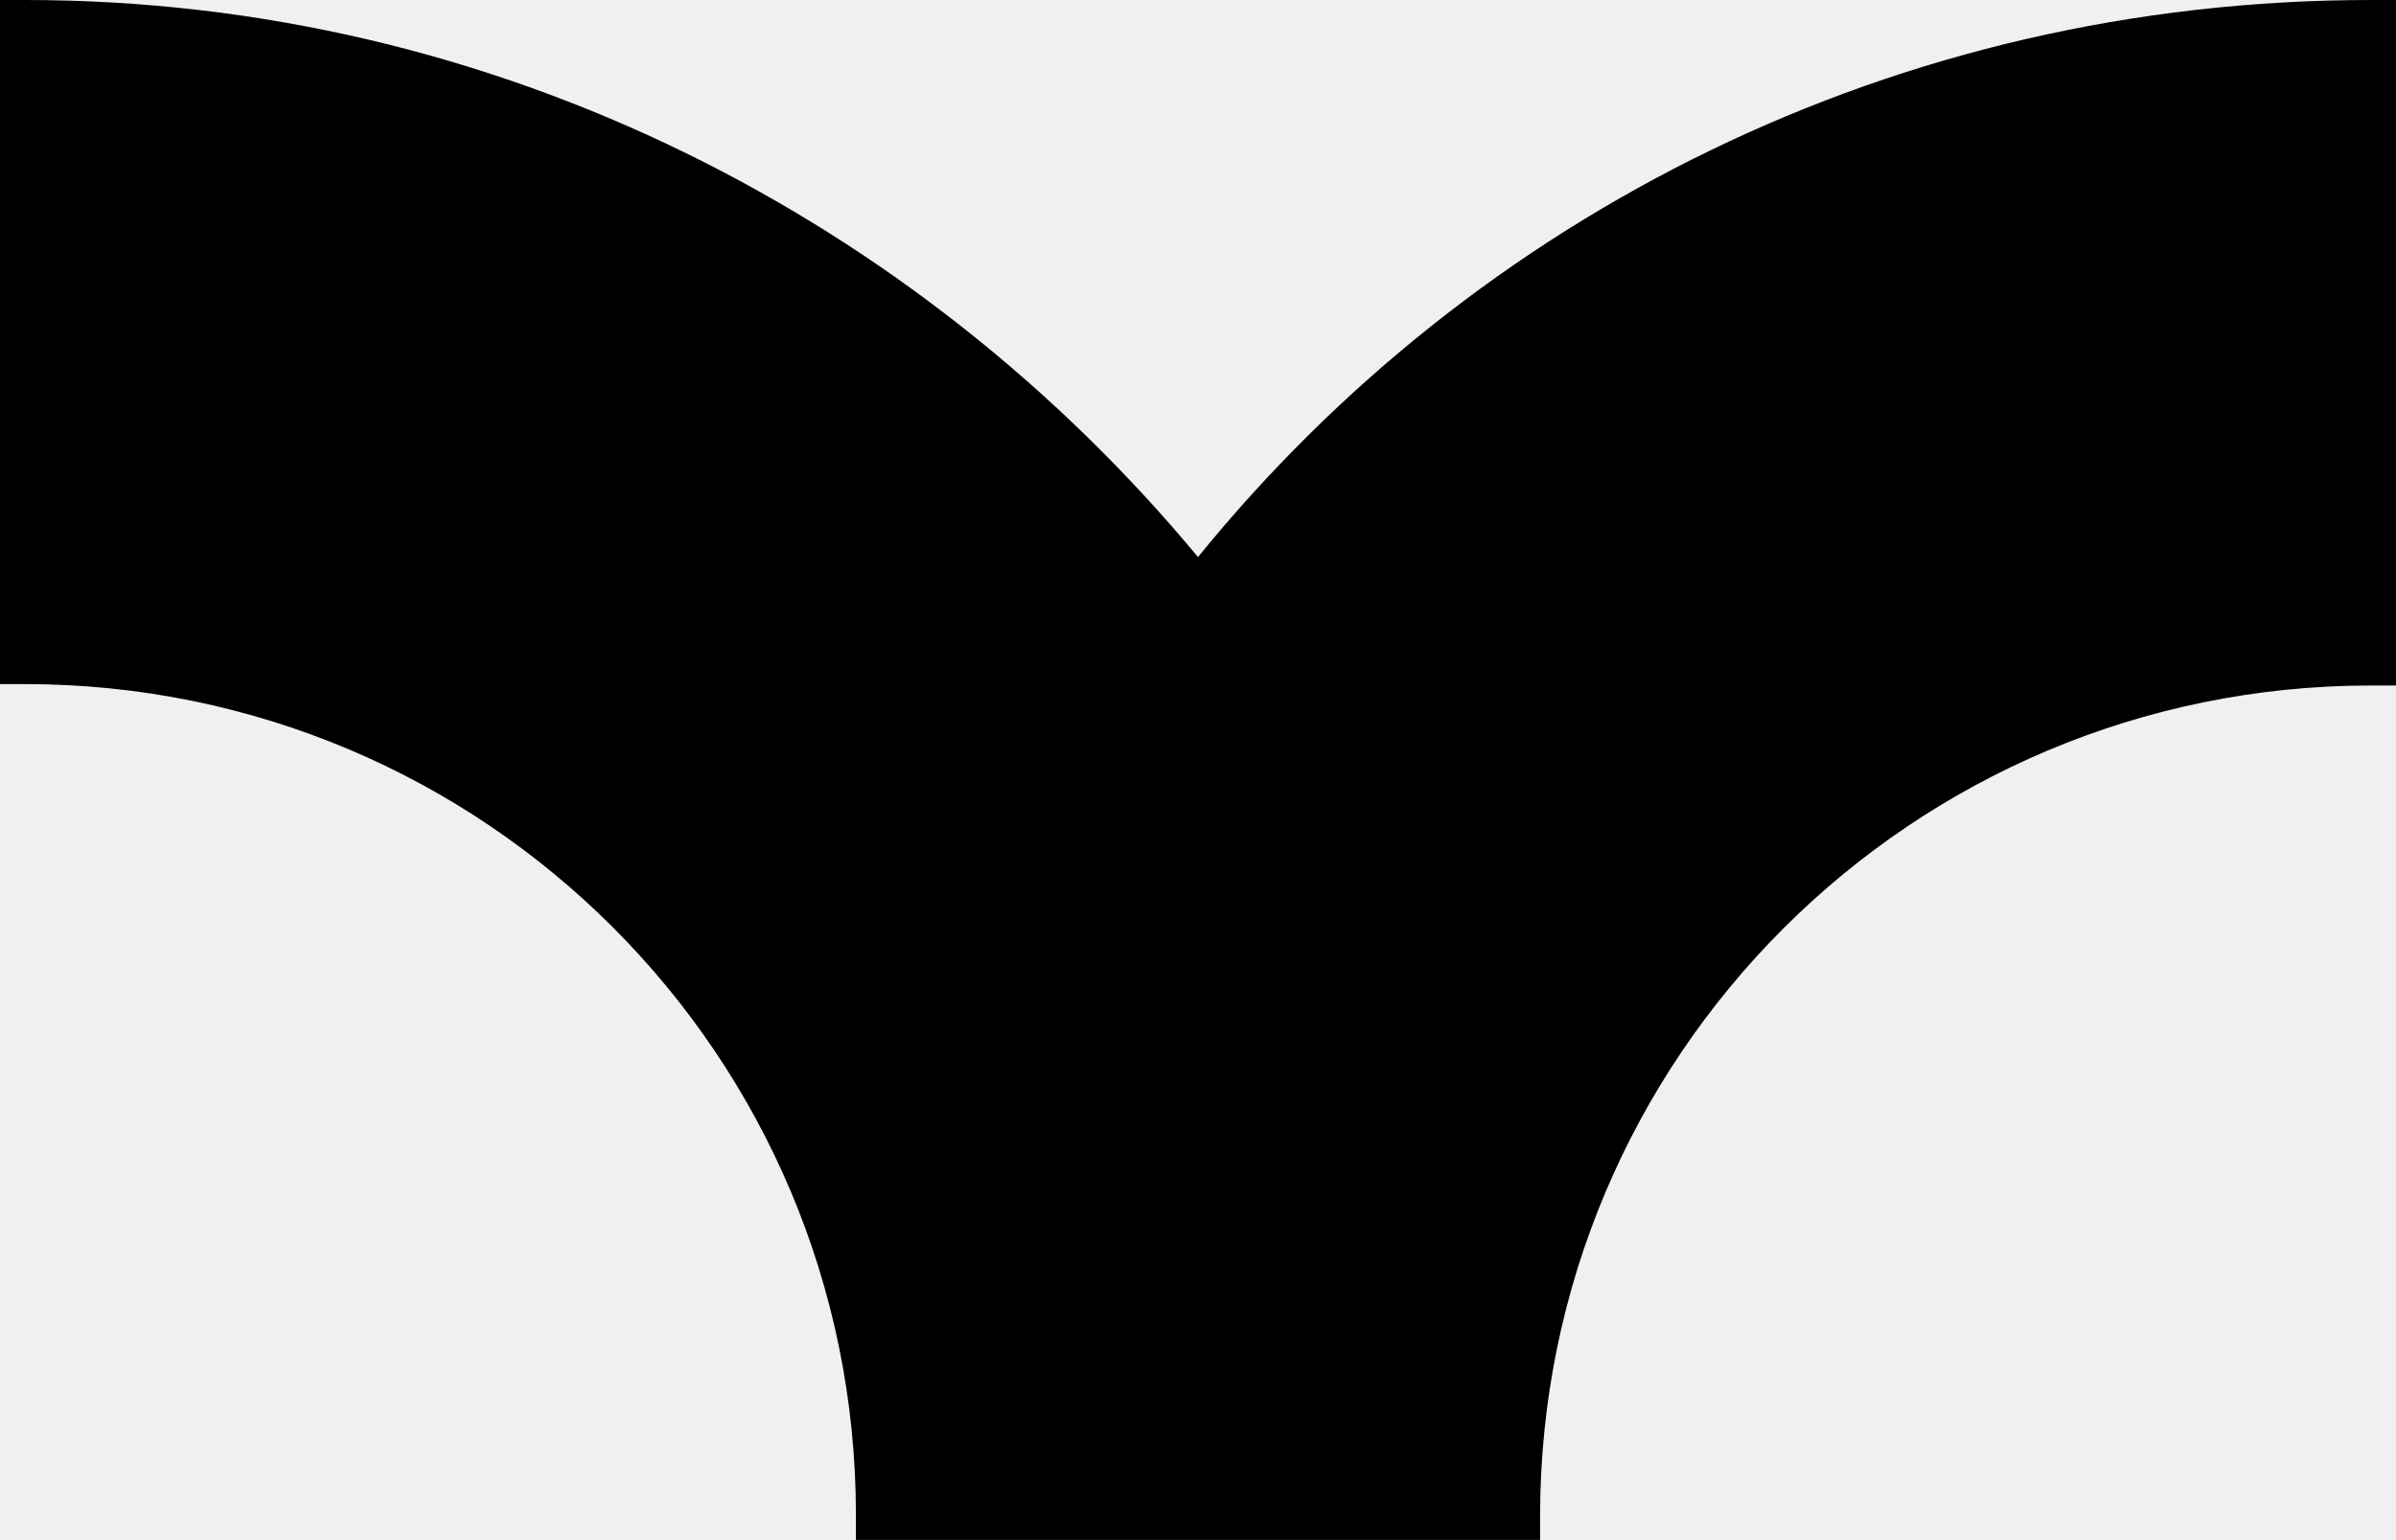
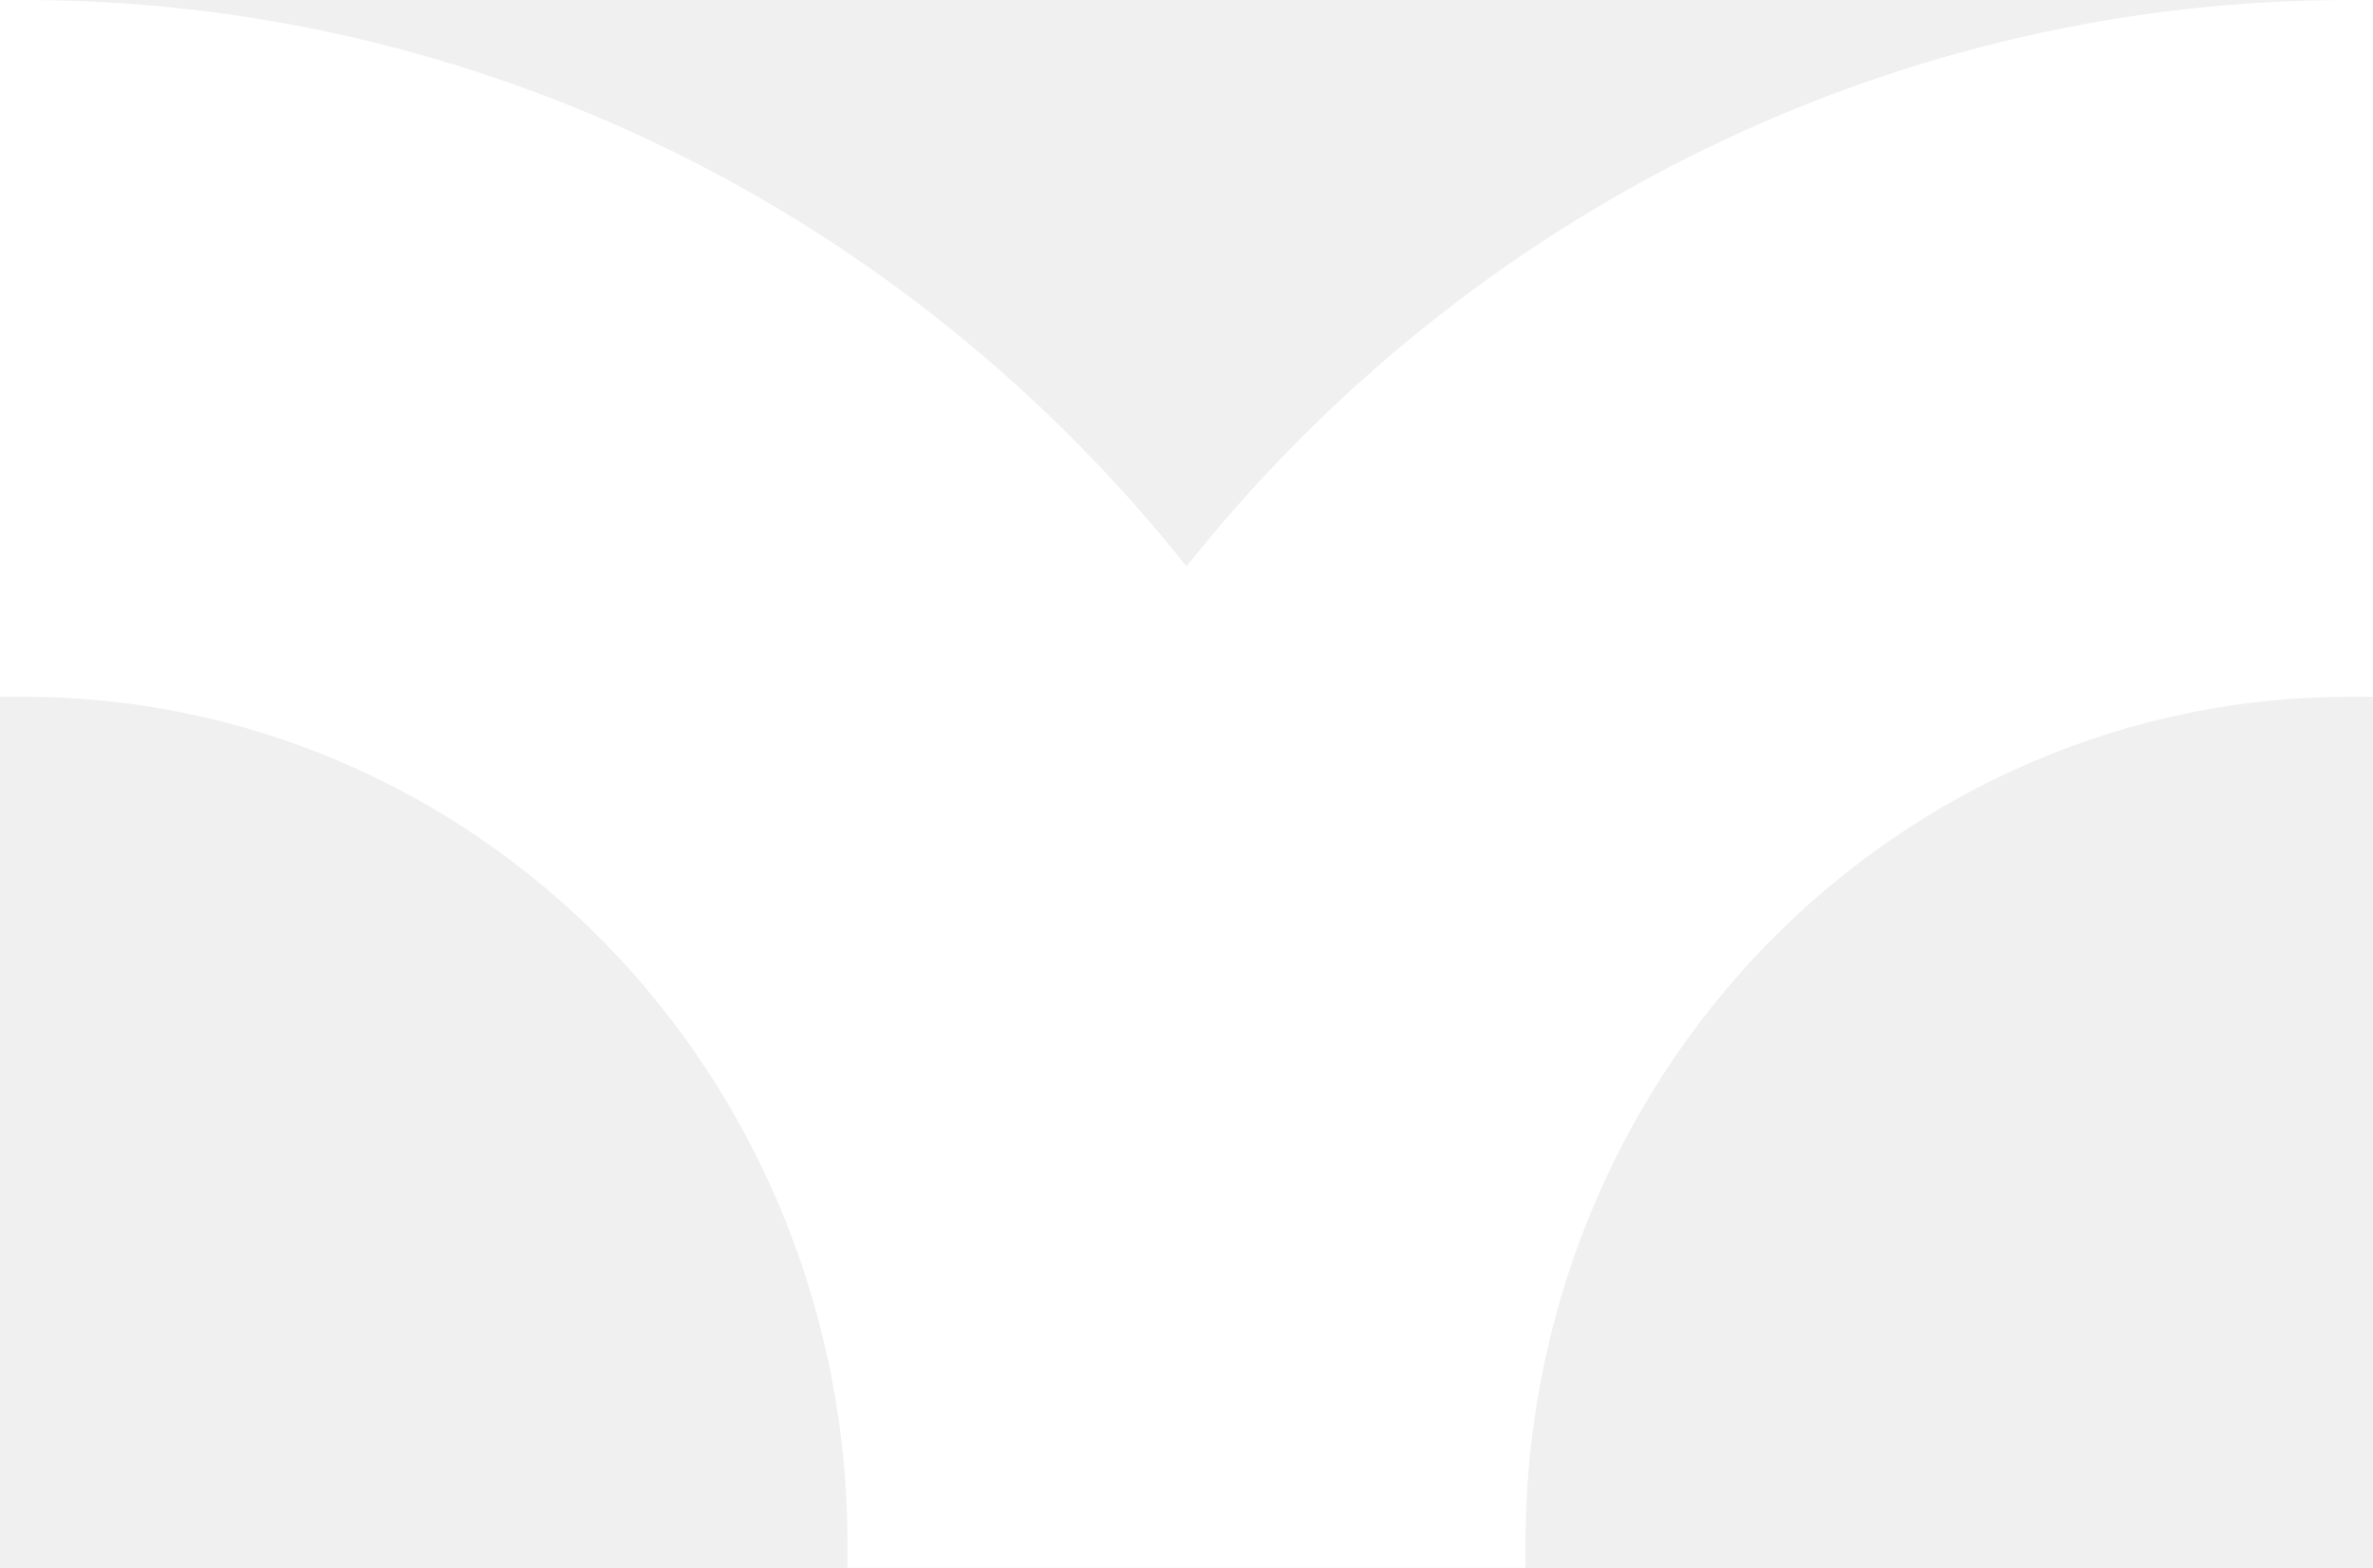
- <svg xmlns="http://www.w3.org/2000/svg" version="1.1" id="Layer_1" x="0px" y="0px" viewBox="0 0 171.6 110.3" style="enable-background:new 0 0 171.6 110.3;" xml:space="preserve">
-   <path d="M110.3,108.6c0-32.9,26.6-59.5,59.5-59.5c0.7,0,1.1,0,1.8,0V0c-0.7,0-1.1,0-1.8,0c-34,0-64.1,15.4-84,39.9  C65.8,15.8,35.7,0,1.8,0C1.1,0,0.7,0,0,0v49c0.7,0,1.1,0,1.8,0c32.9,0,59.5,26.6,59.5,59.5c0,0.7,0,1.1,0,1.8l0,0h49l0,0  C110.3,110,110.3,109.3,110.3,108.6z" />
+ <svg xmlns="http://www.w3.org/2000/svg" width="56" height="37" viewBox="0 0 56 37" fill="none">
+   <path d="M36 36.413C36 33.79 36.503 31.194 37.479 28.771C38.455 26.349 39.886 24.147 41.69 22.293C43.495 20.439 45.636 18.968 47.994 17.965C50.351 16.961 52.877 16.444 55.429 16.444C55.623 16.444 55.817 16.444 56 16.444L56 0C55.806 -8.49237e-09 55.623 -1.64853e-08 55.429 -2.49778e-08C50.179 0 44.995 1.2 40.251 3.511C35.507 5.823 31.323 9.189 28 13.367C24.677 9.189 20.493 5.823 15.749 3.511C11.005 1.2 5.821 0 0.571 -2.42286e-06C0.377 -2.43135e-06 0.194 -2.43935e-06 -3.8147e-06 -2.44784e-06L-4.53351e-06 16.444C0.183 16.444 0.377 16.444 0.571 16.444C5.724 16.444 10.666 18.548 14.31 22.293C17.953 26.038 20 31.117 20 36.413L20 37L36 37L36 36.413Z" fill="white" />
</svg>
